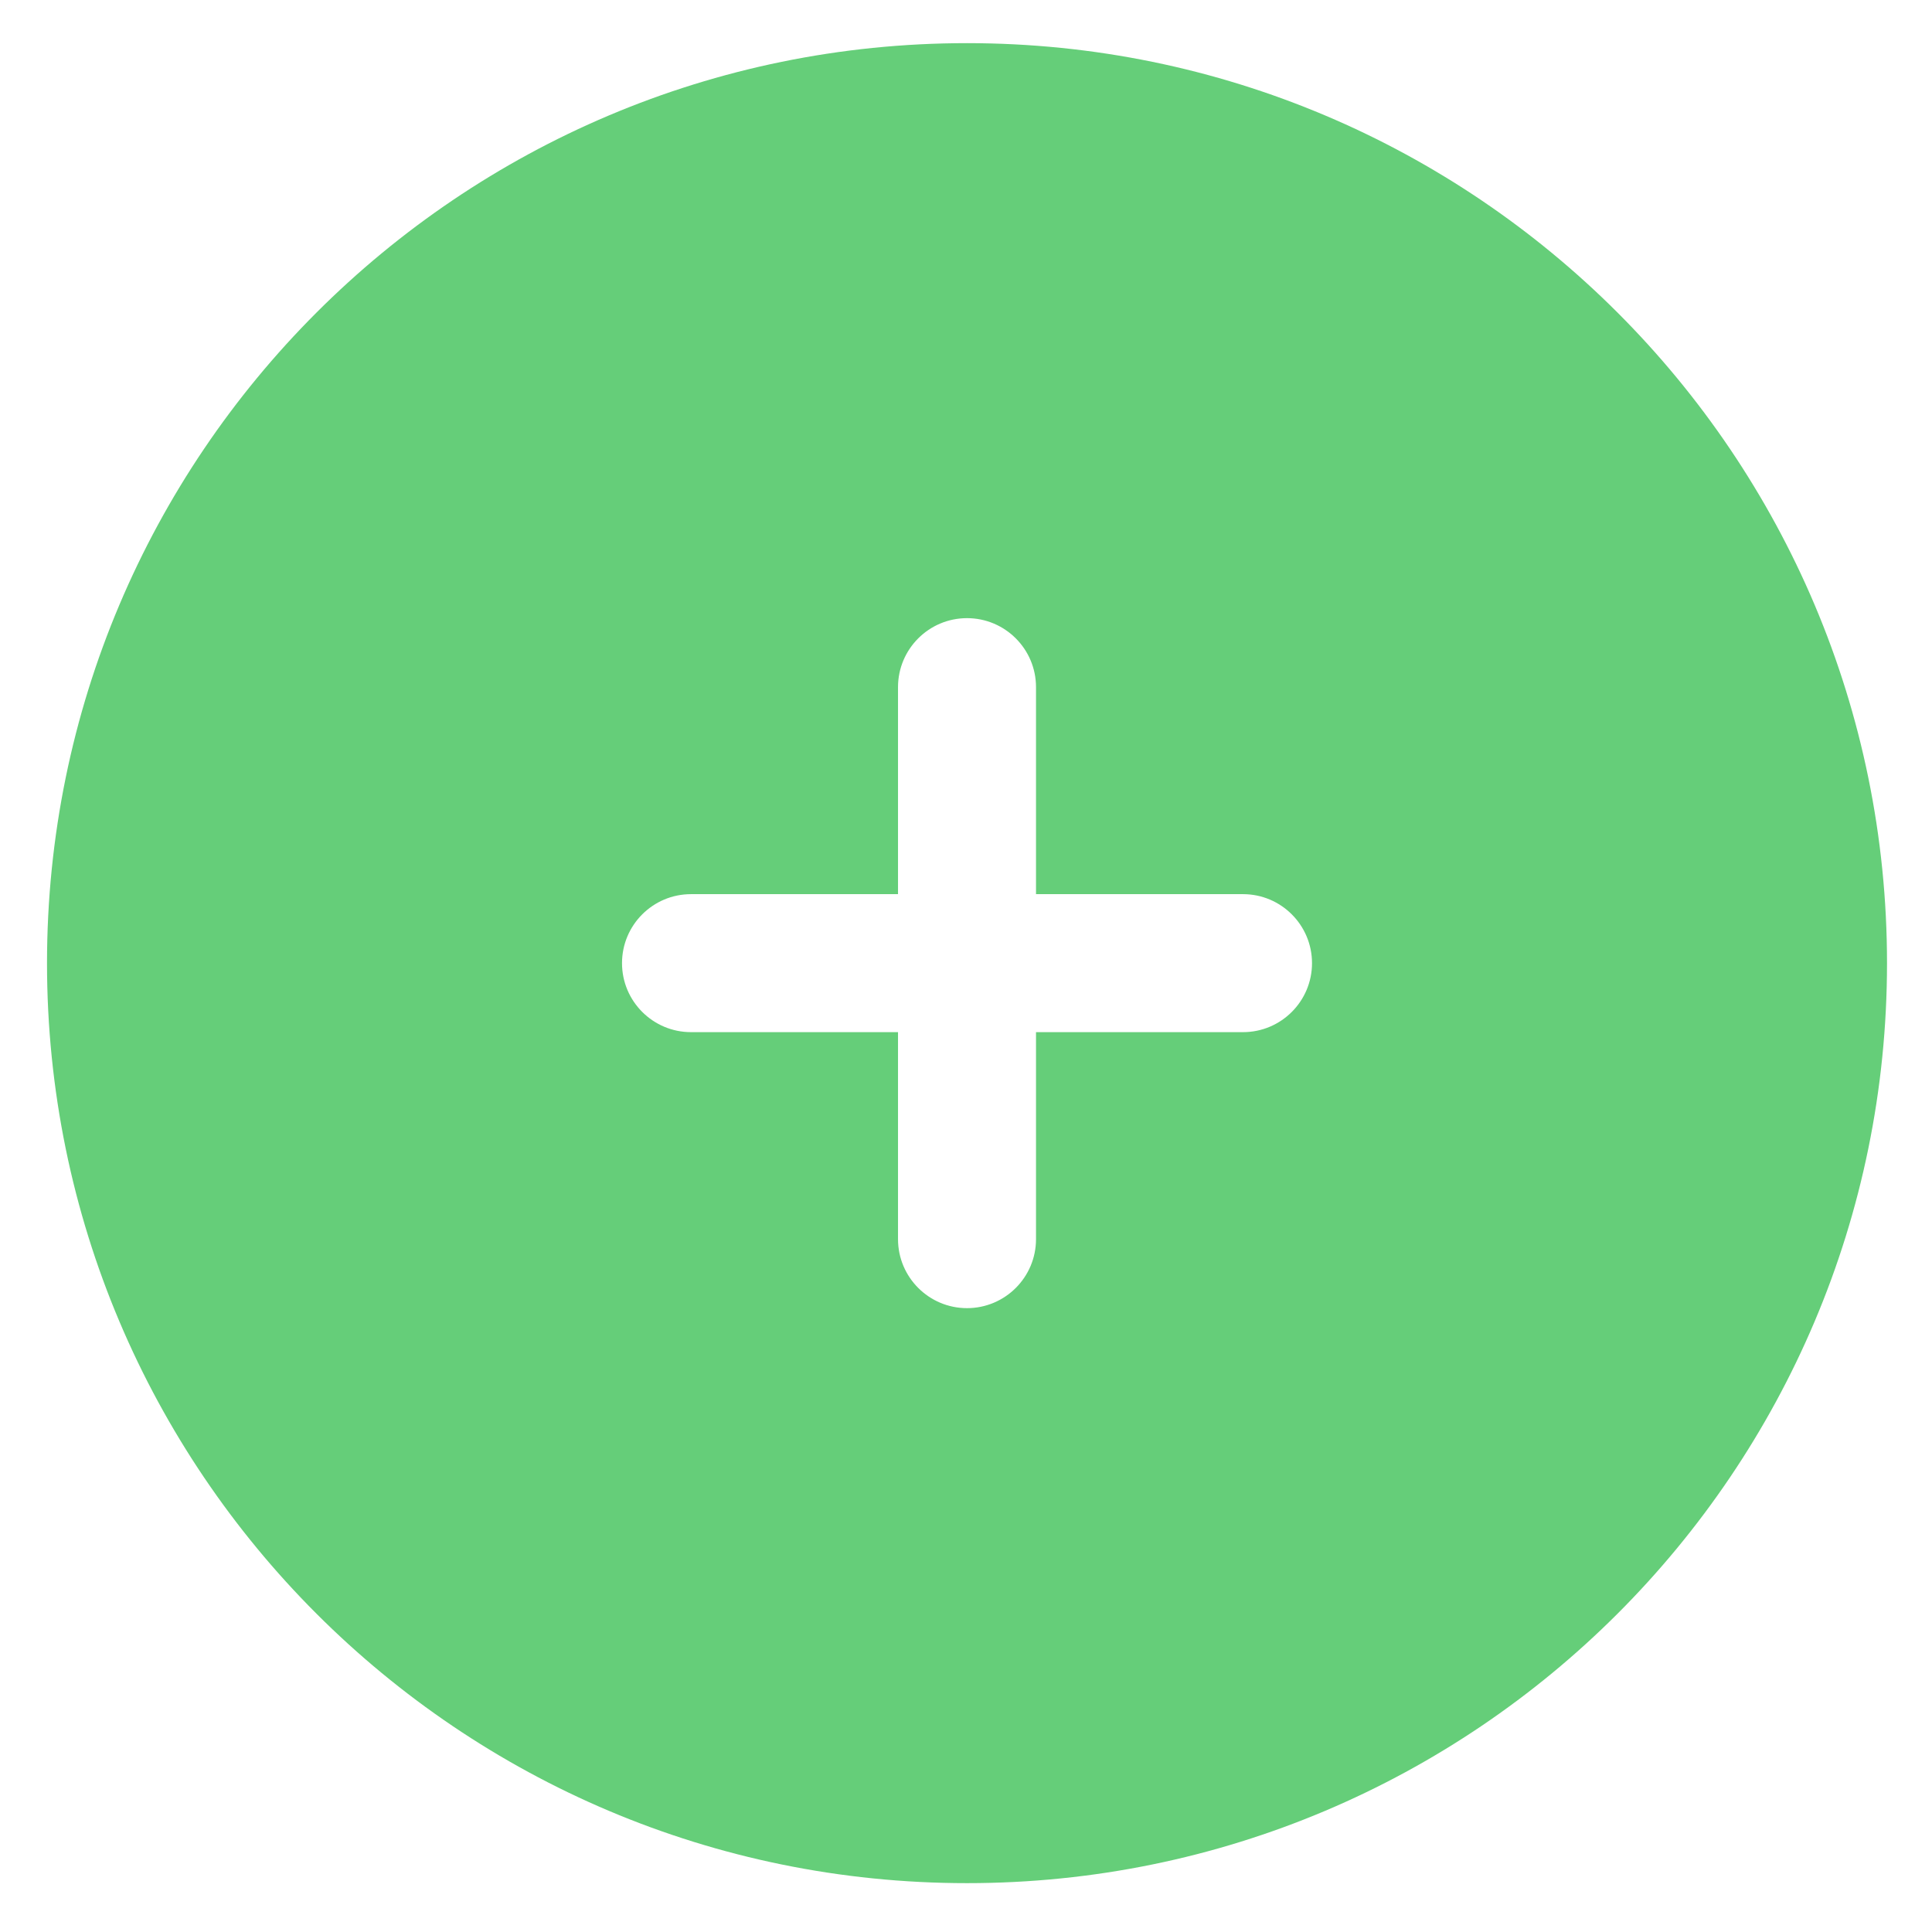
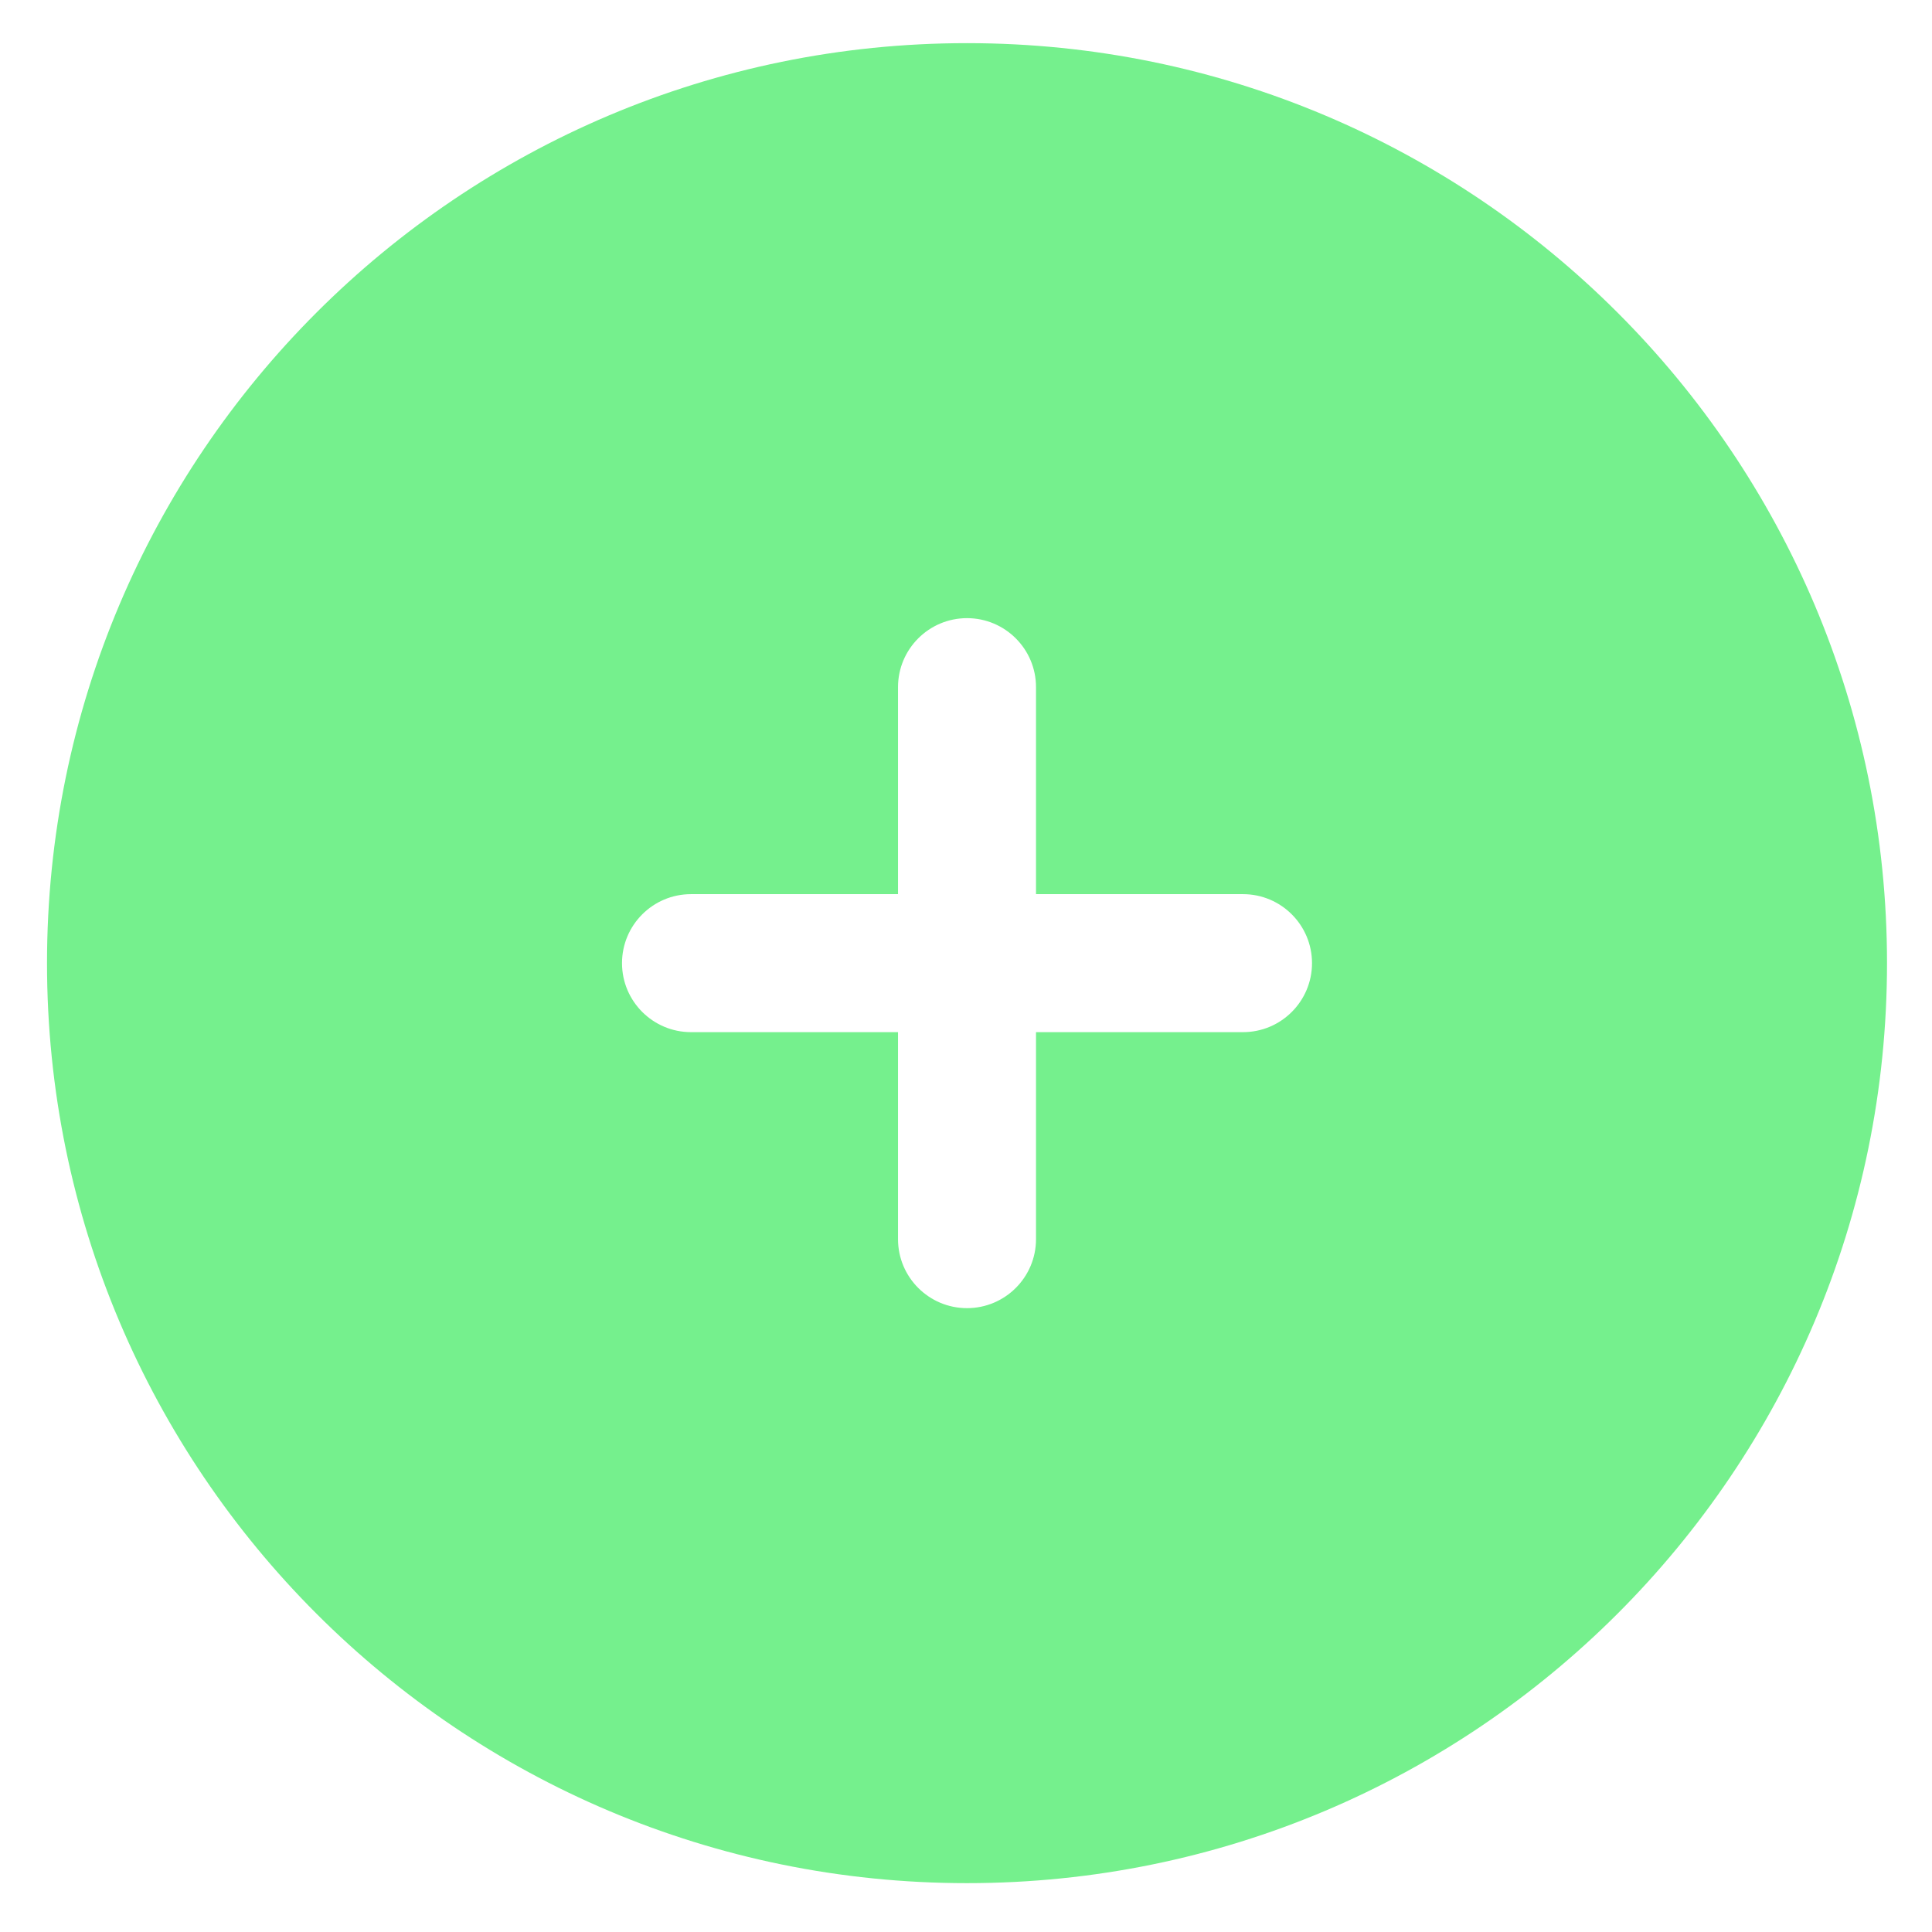
<svg xmlns="http://www.w3.org/2000/svg" width="700" height="700" viewBox="0 0 21 21" fill="none" version="1.1" id="svg1">
  <defs id="defs1" />
-   <path fill-rule="evenodd" clip-rule="evenodd" d="m 10.511,20.469 c 5.523,0 10,-4.477 10,-10 0,-5.523 -4.477,-10 -10,-10 -5.523,0 -10,4.477 -10,10 0,5.523 4.477,10 10,10 z m 0.75,-13 c 0,-0.414 -0.336,-0.75 -0.75,-0.75 -0.414,0 -0.75,0.336 -0.75,0.75 v 2.25 h -2.25 c -0.414,0 -0.75,0.336 -0.75,0.75 0,0.414 0.336,0.75 0.75,0.75 h 2.25 v 2.25 c 0,0.414 0.336,0.75 0.75,0.75 0.414,0 0.75,-0.336 0.75,-0.75 v -2.25 h 2.25 c 0.414,0 0.75,-0.336 0.75,-0.75 0,-0.414 -0.336,-0.75 -0.75,-0.75 h -2.25 z" fill="#1C274C" id="path1" style="fill:#65ce79;fill-opacity:1" />
+   <path fill-rule="evenodd" clip-rule="evenodd" d="m 10.511,20.469 c 5.523,0 10,-4.477 10,-10 0,-5.523 -4.477,-10 -10,-10 -5.523,0 -10,4.477 -10,10 0,5.523 4.477,10 10,10 z m 0.75,-13 c 0,-0.414 -0.336,-0.75 -0.75,-0.75 -0.414,0 -0.75,0.336 -0.75,0.75 v 2.25 h -2.25 c -0.414,0 -0.75,0.336 -0.75,0.75 0,0.414 0.336,0.75 0.75,0.75 h 2.25 v 2.25 c 0,0.414 0.336,0.75 0.75,0.75 0.414,0 0.75,-0.336 0.75,-0.75 v -2.25 h 2.25 c 0.414,0 0.75,-0.336 0.75,-0.75 0,-0.414 -0.336,-0.75 -0.75,-0.75 h -2.25 z" fill="#1C274C" id="path1" style="fill:#75f08d;fill-opacity:1" />
</svg>
